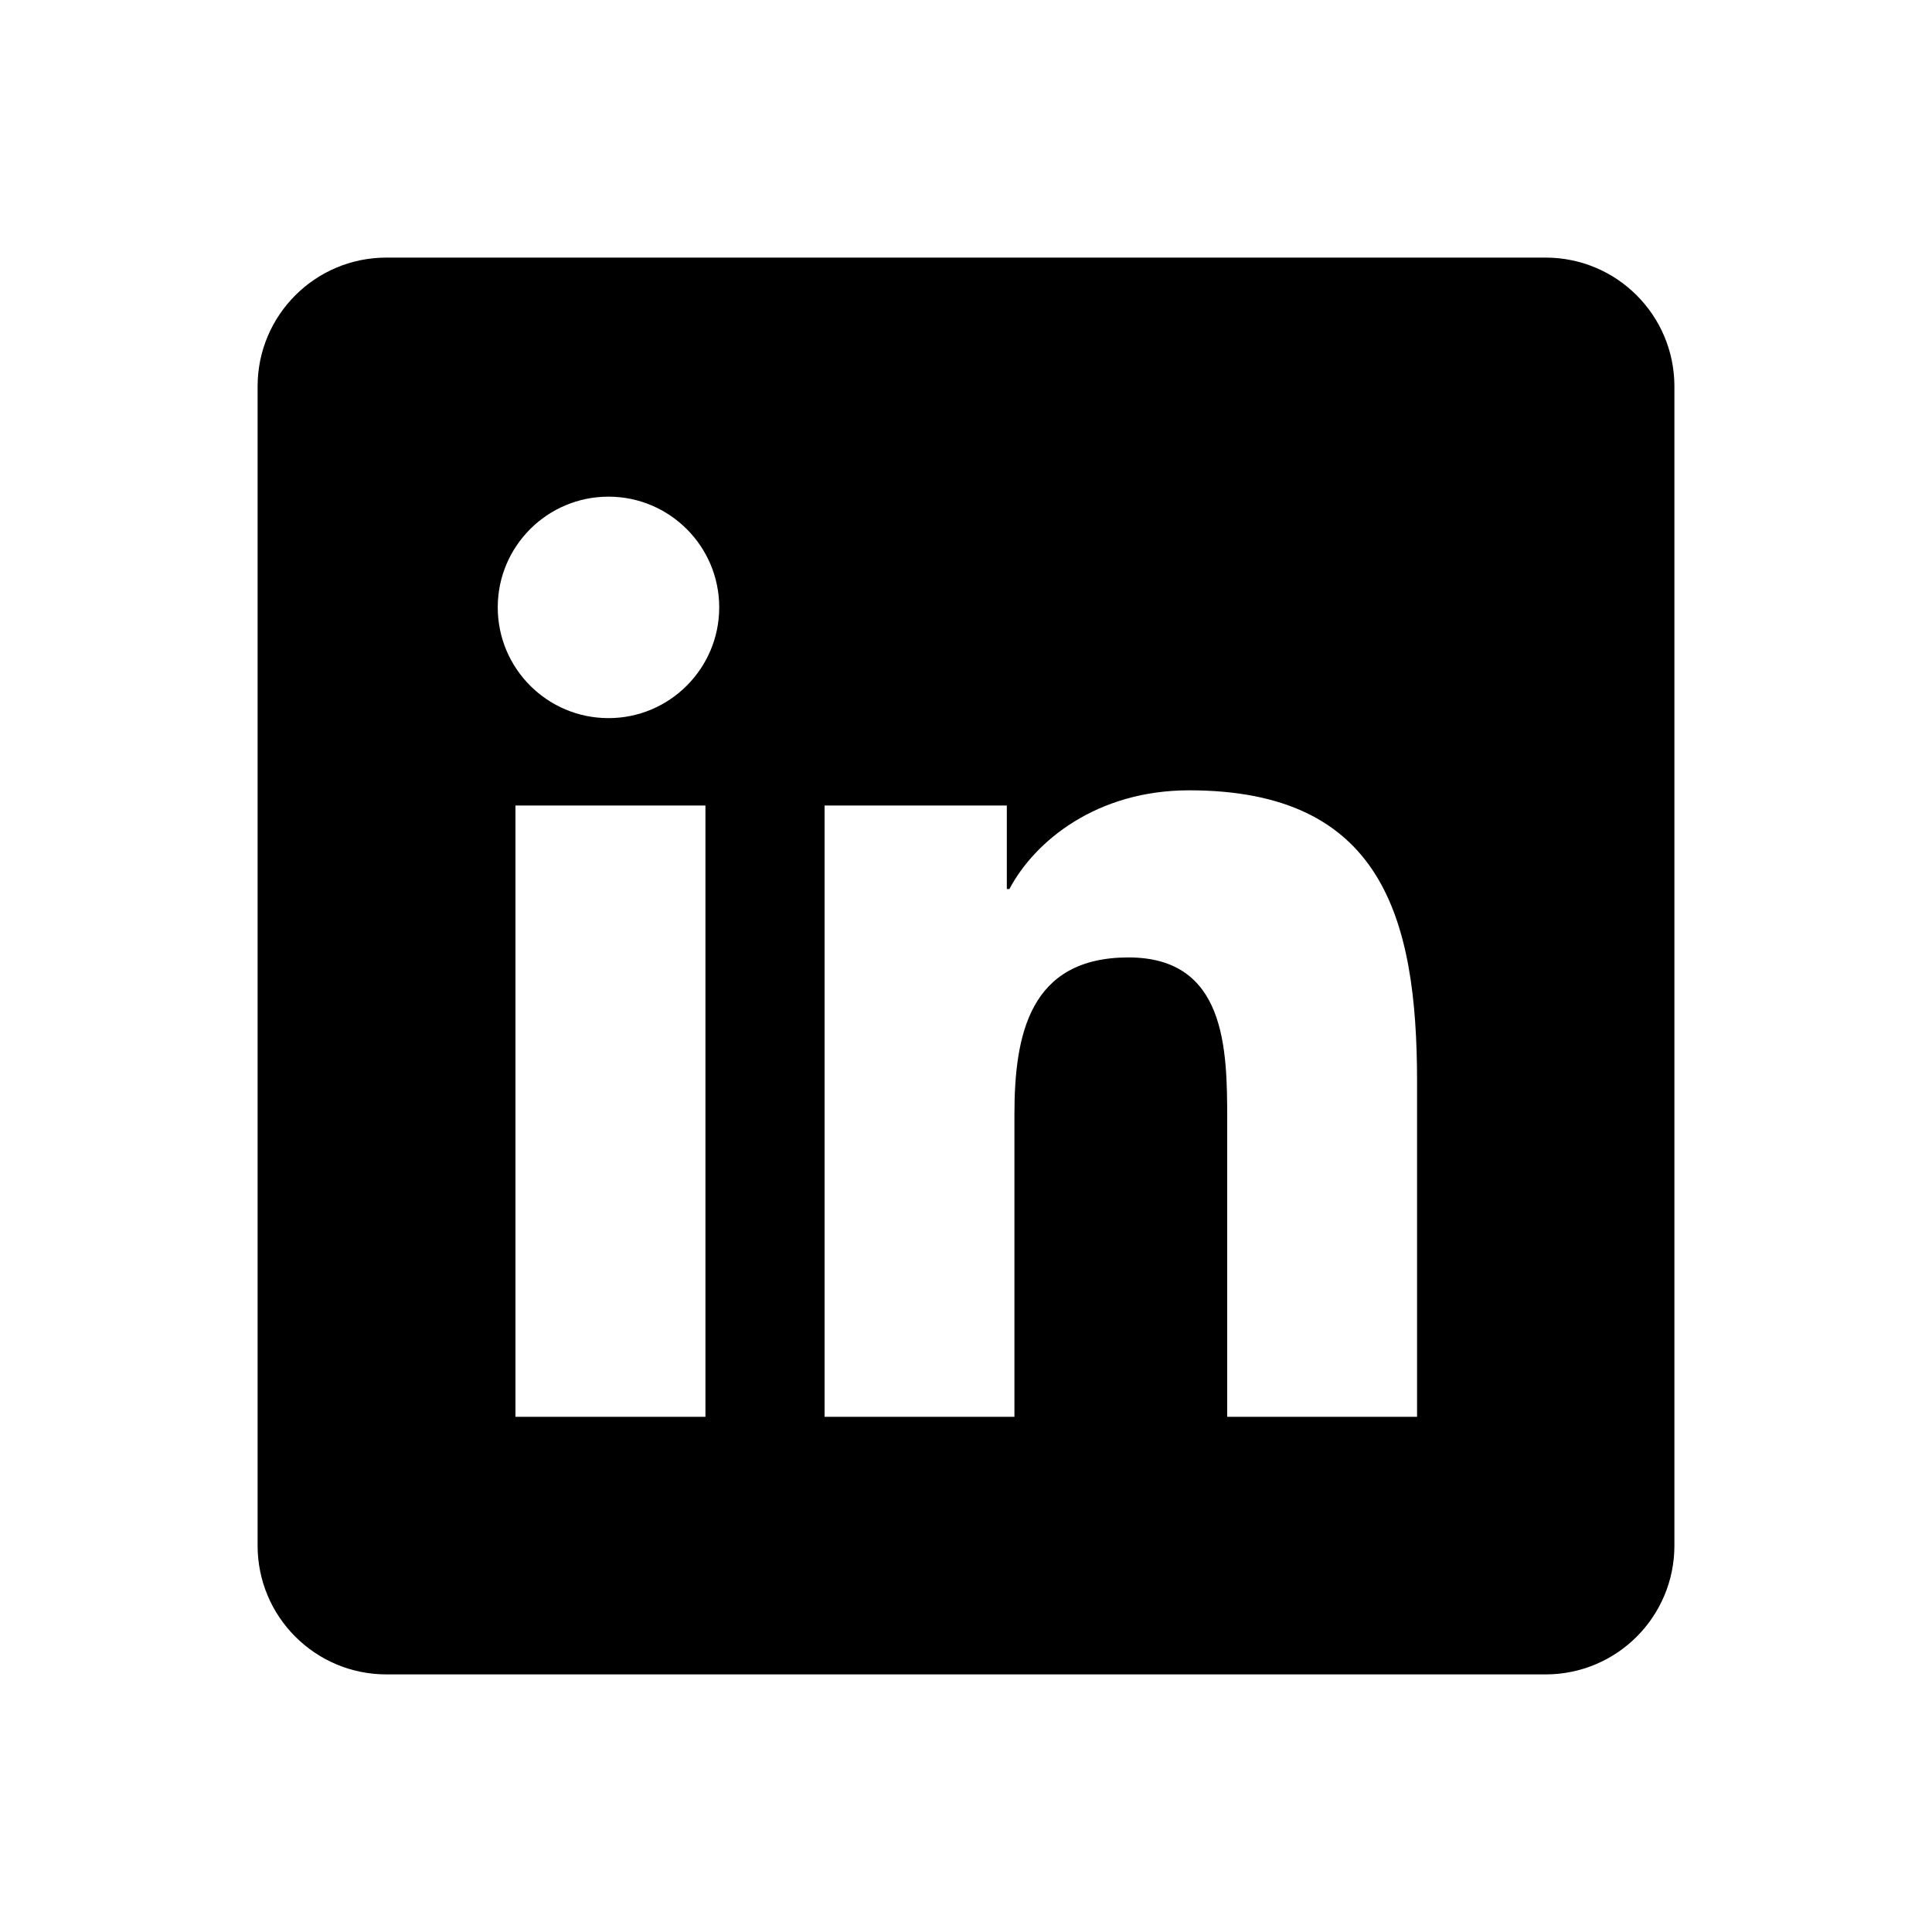
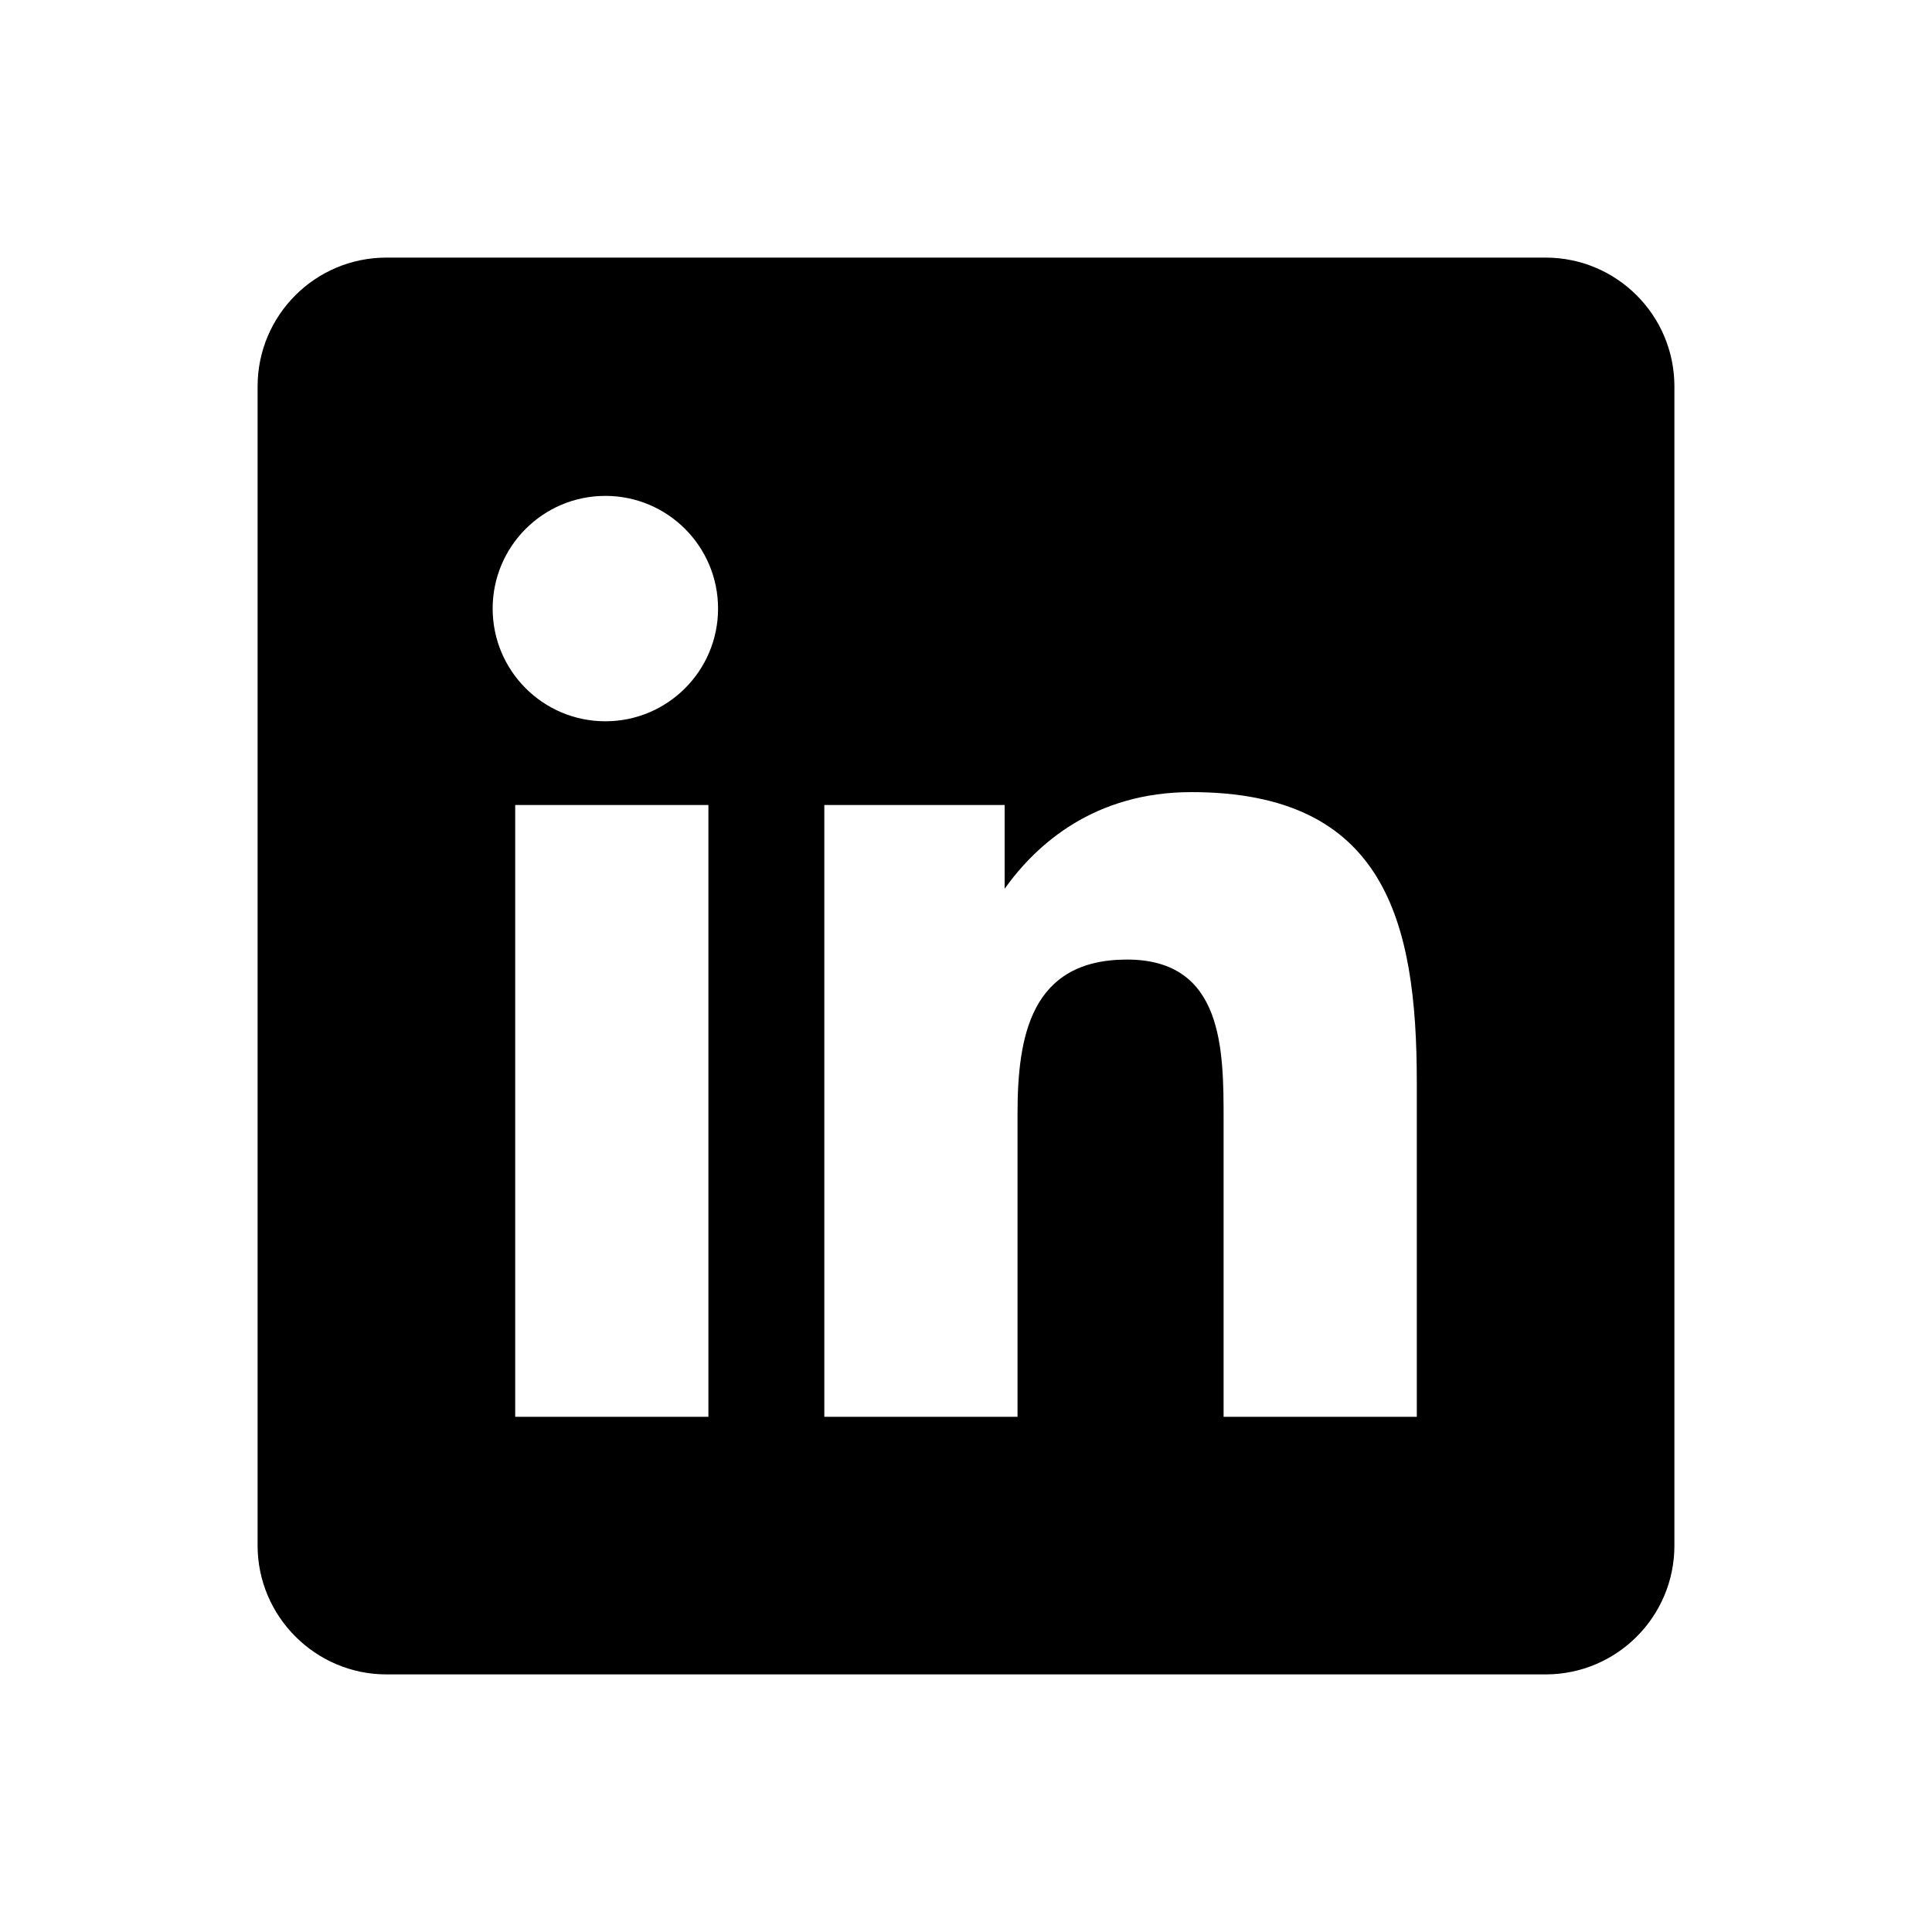
- <svg xmlns="http://www.w3.org/2000/svg" fill="#000000" viewBox="0 0 30 30" width="30px" height="30px">
-   <path d="M24,4H6C4.895,4,4,4.895,4,6v18c0,1.105,0.895,2,2,2h18c1.105,0,2-0.895,2-2V6C26,4.895,25.105,4,24,4z M10.954,22h-2.95 v-9.492h2.95V22z M9.449,11.151c-0.951,0-1.72-0.771-1.72-1.72c0-0.949,0.77-1.719,1.72-1.719c0.948,0,1.719,0.771,1.719,1.719 C11.168,10.38,10.397,11.151,9.449,11.151z M22.004,22h-2.948v-4.616c0-1.101-0.02-2.517-1.533-2.517 c-1.535,0-1.771,1.199-1.771,2.437V22h-2.948v-9.492h2.83v1.297h0.04c0.394-0.746,1.356-1.533,2.791-1.533 c2.987,0,3.539,1.966,3.539,4.522V22z" />
+ <svg xmlns="http://www.w3.org/2000/svg" viewBox="0 0 30 30">
+   <path d="M24 4H6a2 2 0 0 0-2 2v18c0 1.1.9 2 2 2h18a2 2 0 0 0 2-2V6a2 2 0 0 0-2-2zM11 22H8v-9.5h3V22zM9.4 11.2a1.7 1.7 0 1 1 0-3.5 1.7 1.7 0 0 1 0 3.5zM22 22h-3v-4.6c0-1.1 0-2.5-1.5-2.5s-1.7 1.2-1.7 2.4V22h-3v-9.5h2.8v1.3c.5-.7 1.4-1.5 2.9-1.5 3 0 3.5 2 3.5 4.5V22z" />
</svg>
